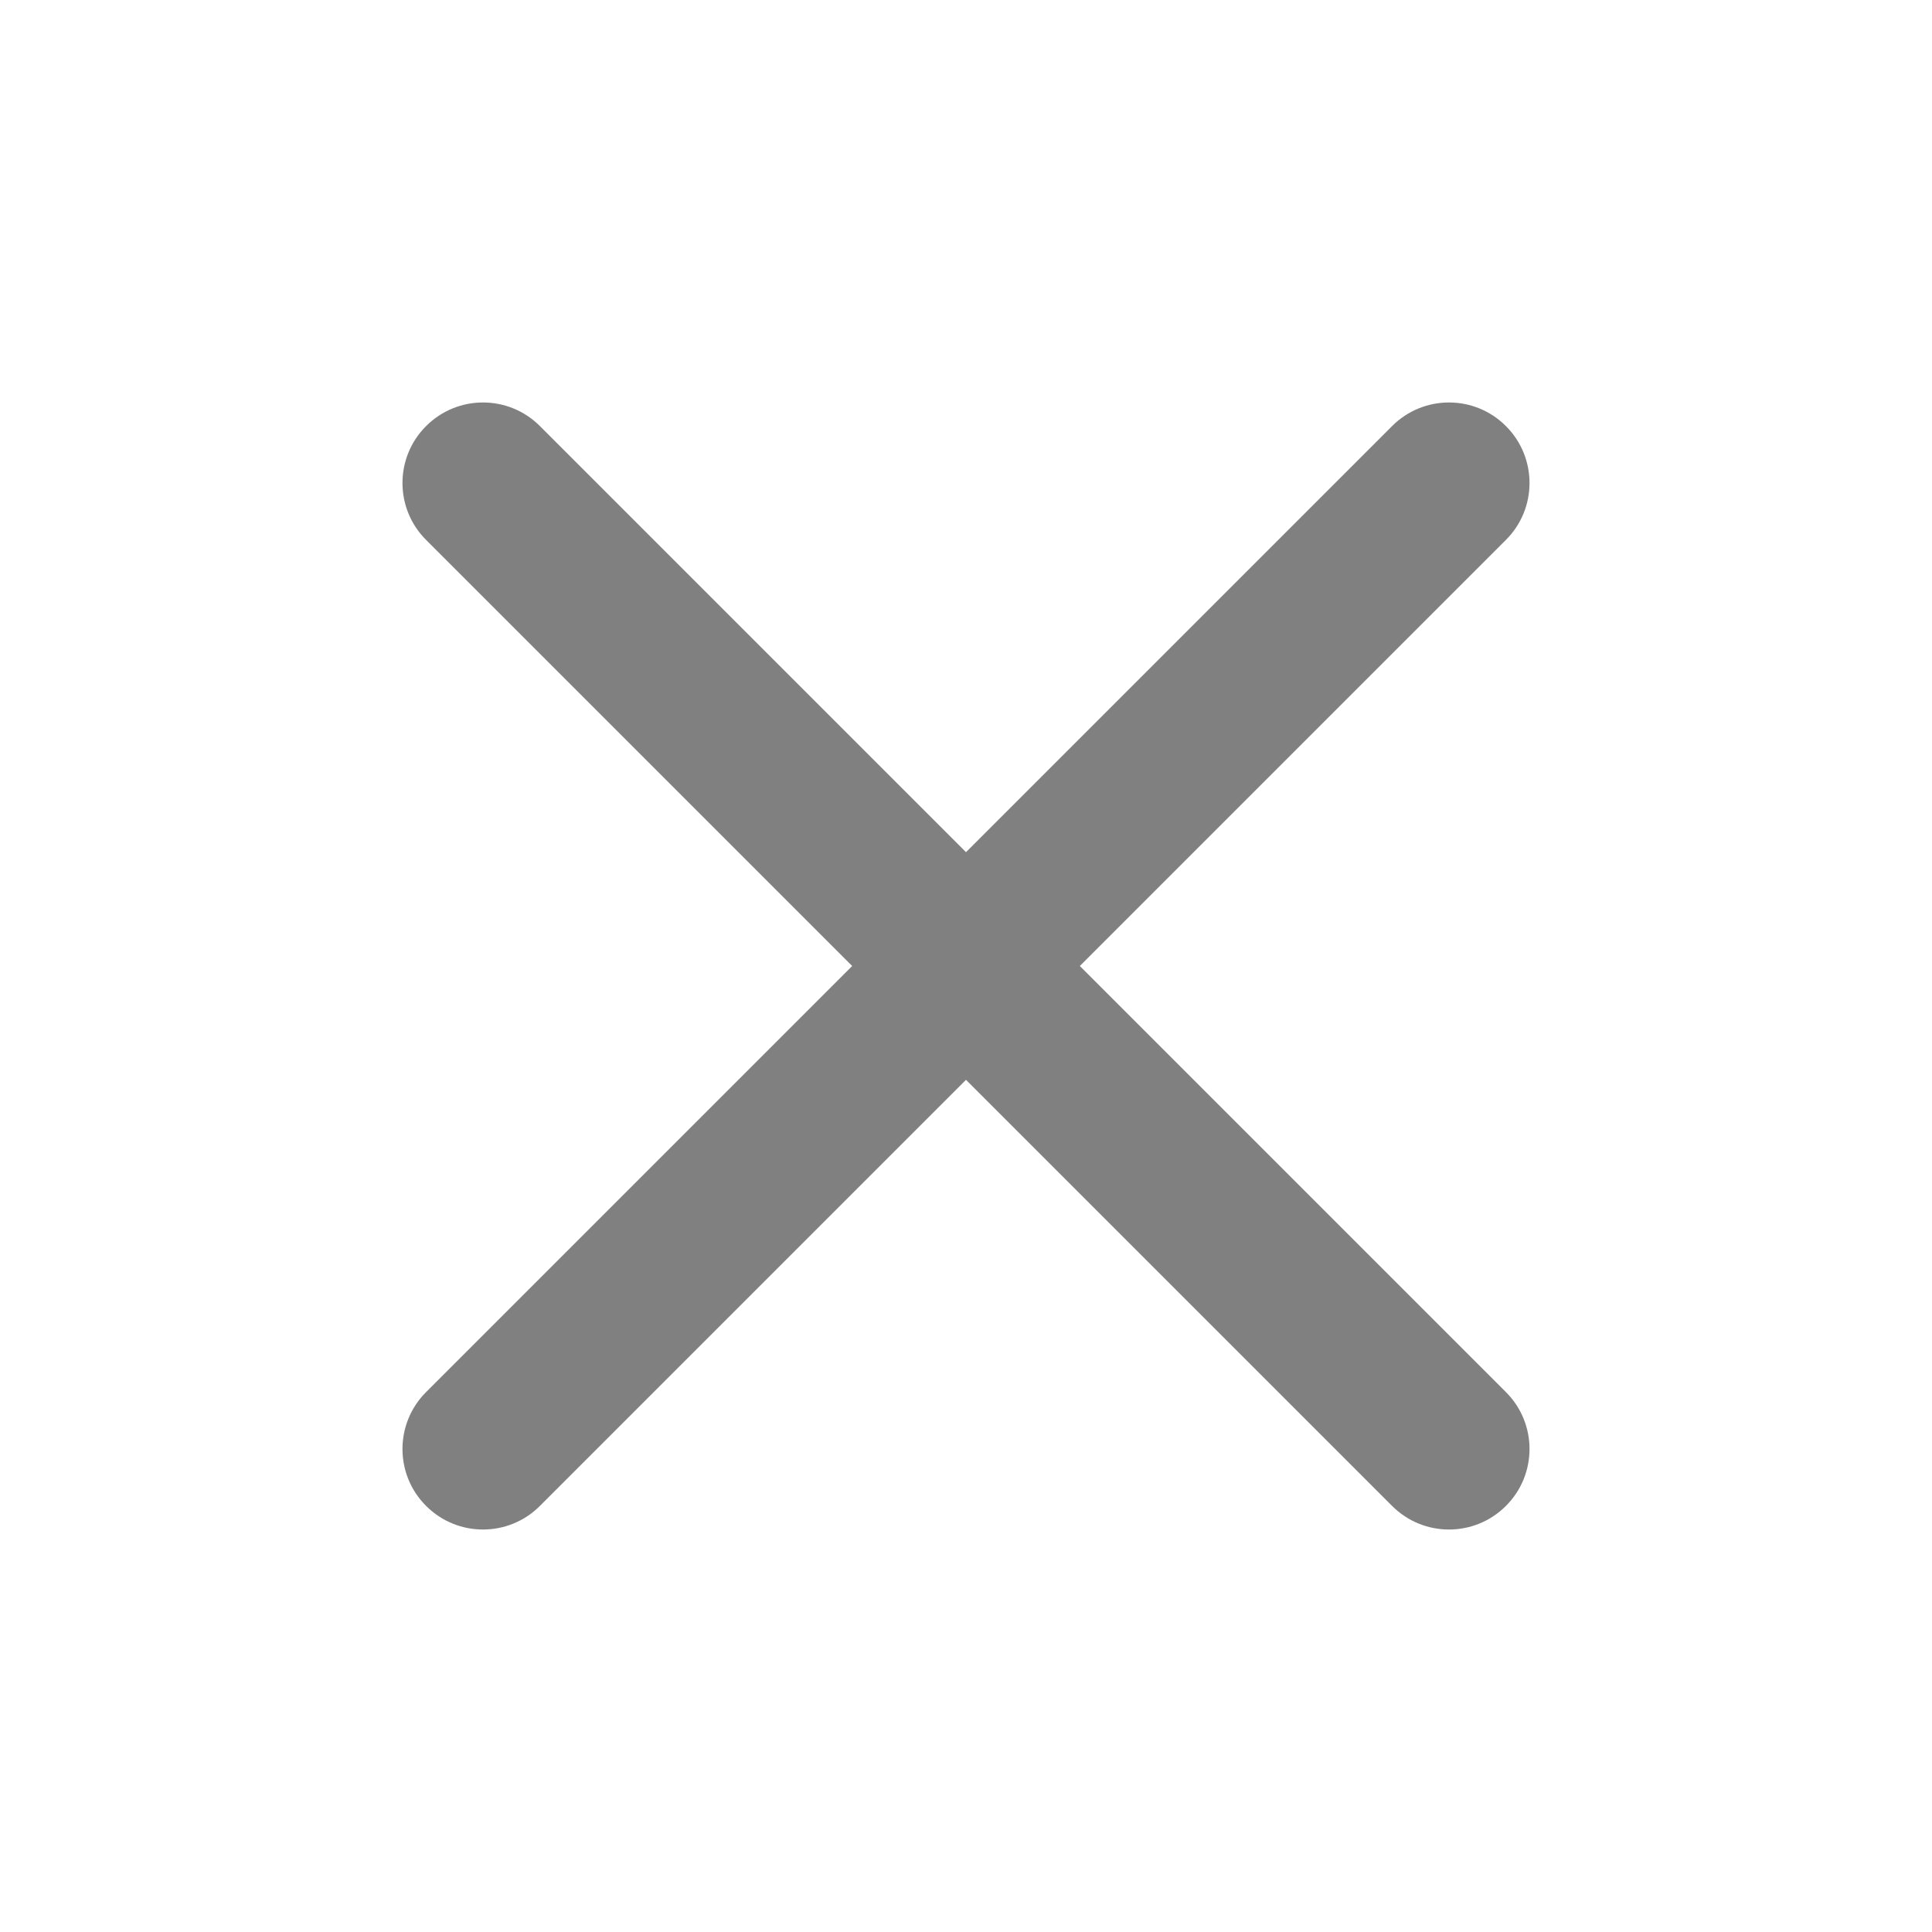
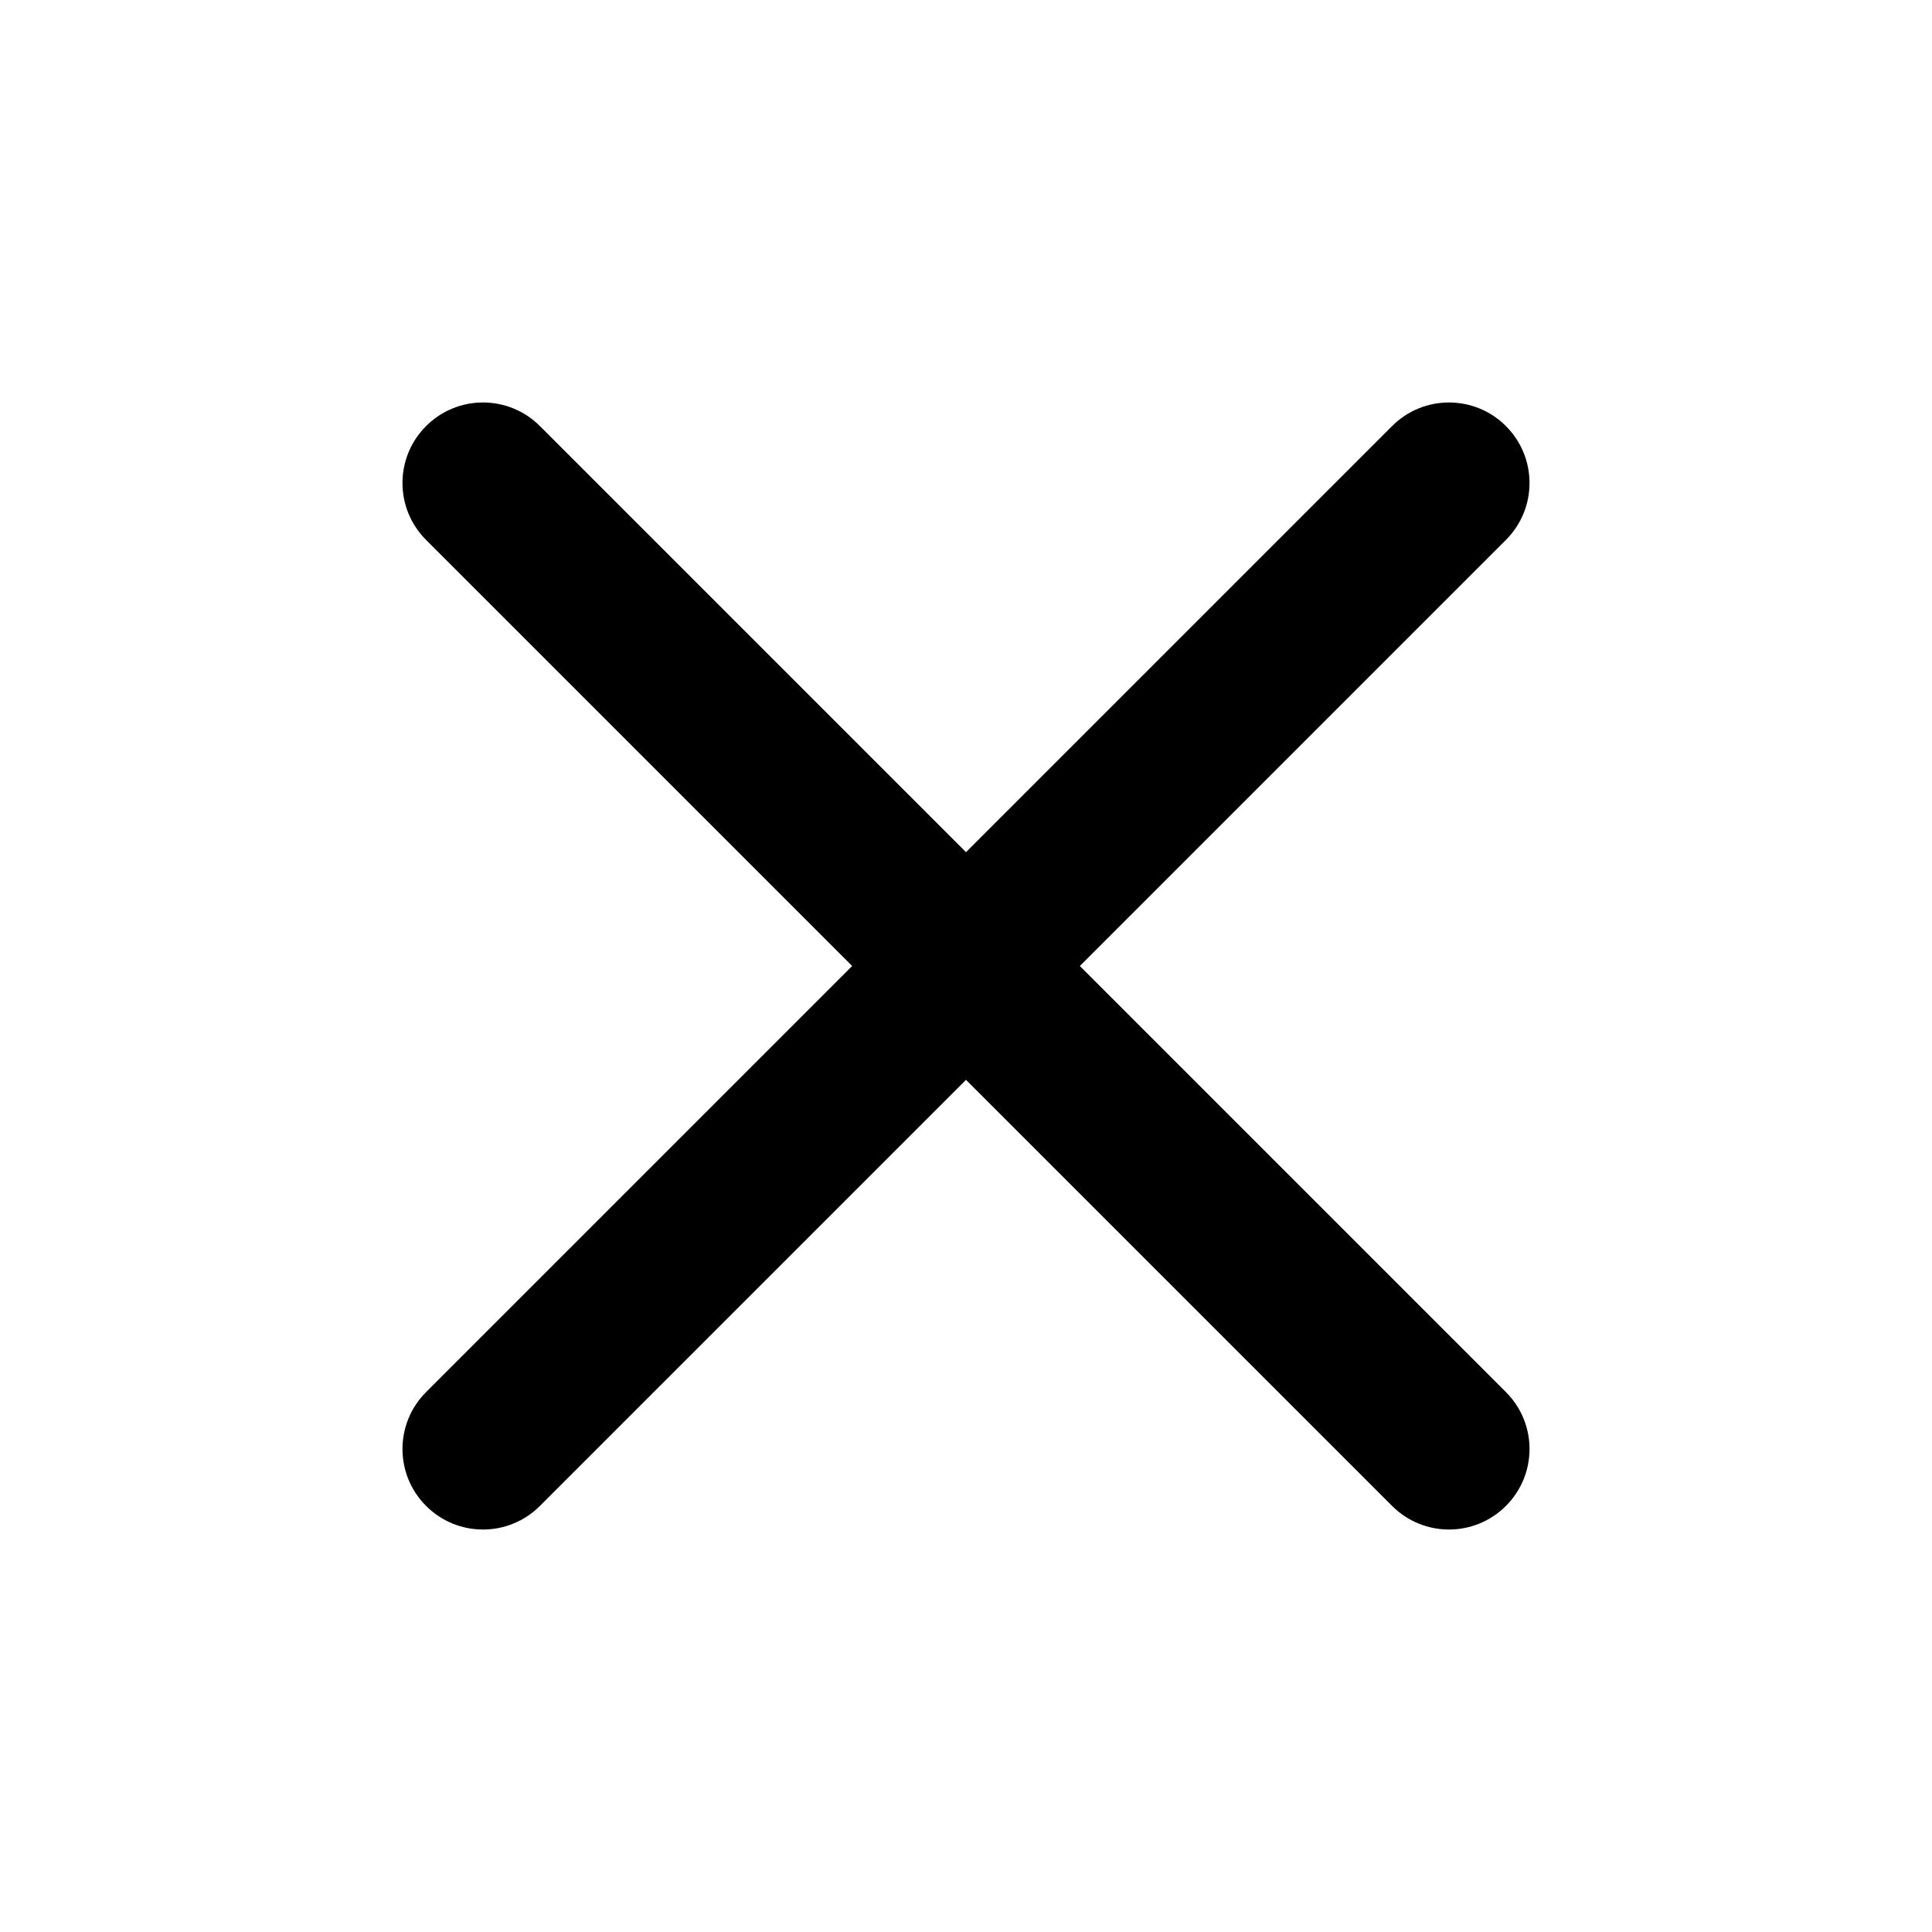
<svg xmlns="http://www.w3.org/2000/svg" width="24" height="24" viewBox="0 0 24 24" fill="none">
-   <path fill-rule="evenodd" clip-rule="evenodd" d="M5.293 5.293C5.683 4.902 6.317 4.902 6.707 5.293L12 10.586L17.293 5.293C17.683 4.902 18.317 4.902 18.707 5.293C19.098 5.683 19.098 6.317 18.707 6.707L13.414 12L18.707 17.293C19.098 17.683 19.098 18.317 18.707 18.707C18.317 19.098 17.683 19.098 17.293 18.707L12 13.414L6.707 18.707C6.317 19.098 5.683 19.098 5.293 18.707C4.902 18.317 4.902 17.683 5.293 17.293L10.586 12L5.293 6.707C4.902 6.317 4.902 5.683 5.293 5.293Z" fill="#808080" />
+   <path fill-rule="evenodd" clip-rule="evenodd" d="M5.293 5.293C5.683 4.902 6.317 4.902 6.707 5.293L12 10.586L17.293 5.293C17.683 4.902 18.317 4.902 18.707 5.293C19.098 5.683 19.098 6.317 18.707 6.707L13.414 12L18.707 17.293C19.098 17.683 19.098 18.317 18.707 18.707C18.317 19.098 17.683 19.098 17.293 18.707L12 13.414L6.707 18.707C6.317 19.098 5.683 19.098 5.293 18.707C4.902 18.317 4.902 17.683 5.293 17.293L10.586 12L5.293 6.707C4.902 6.317 4.902 5.683 5.293 5.293Z" fill="currentColor" />
</svg>
